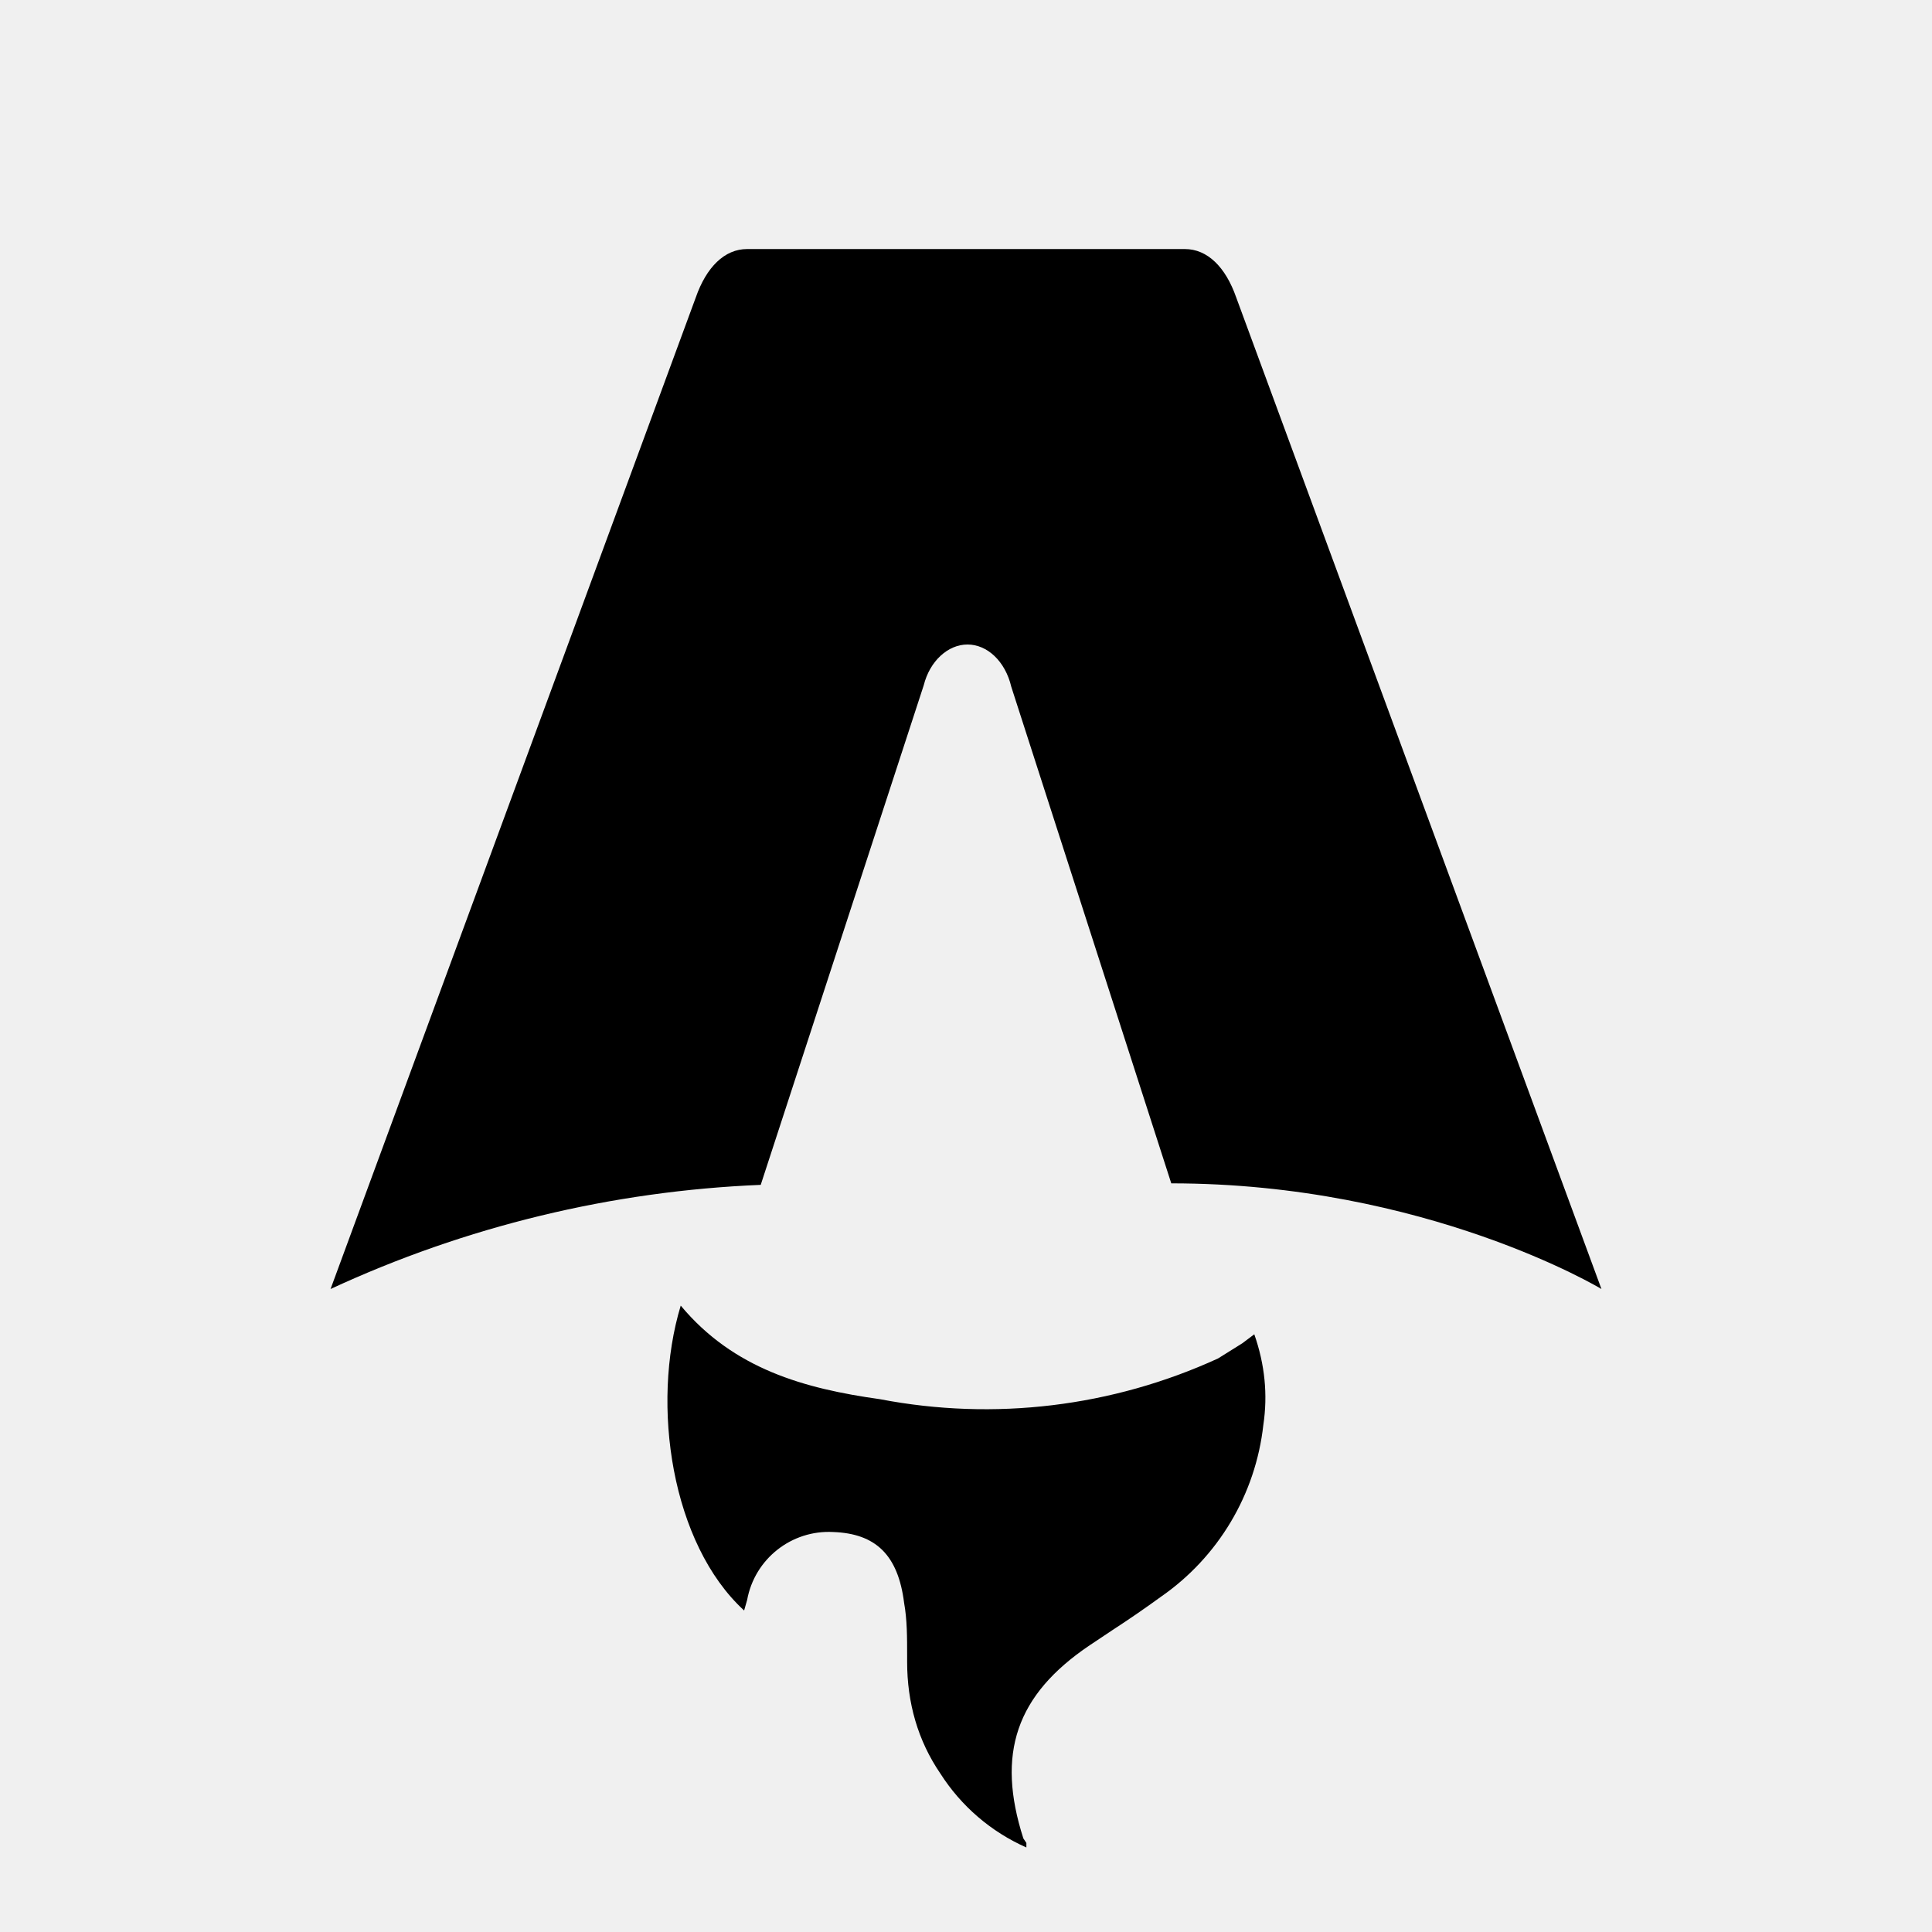
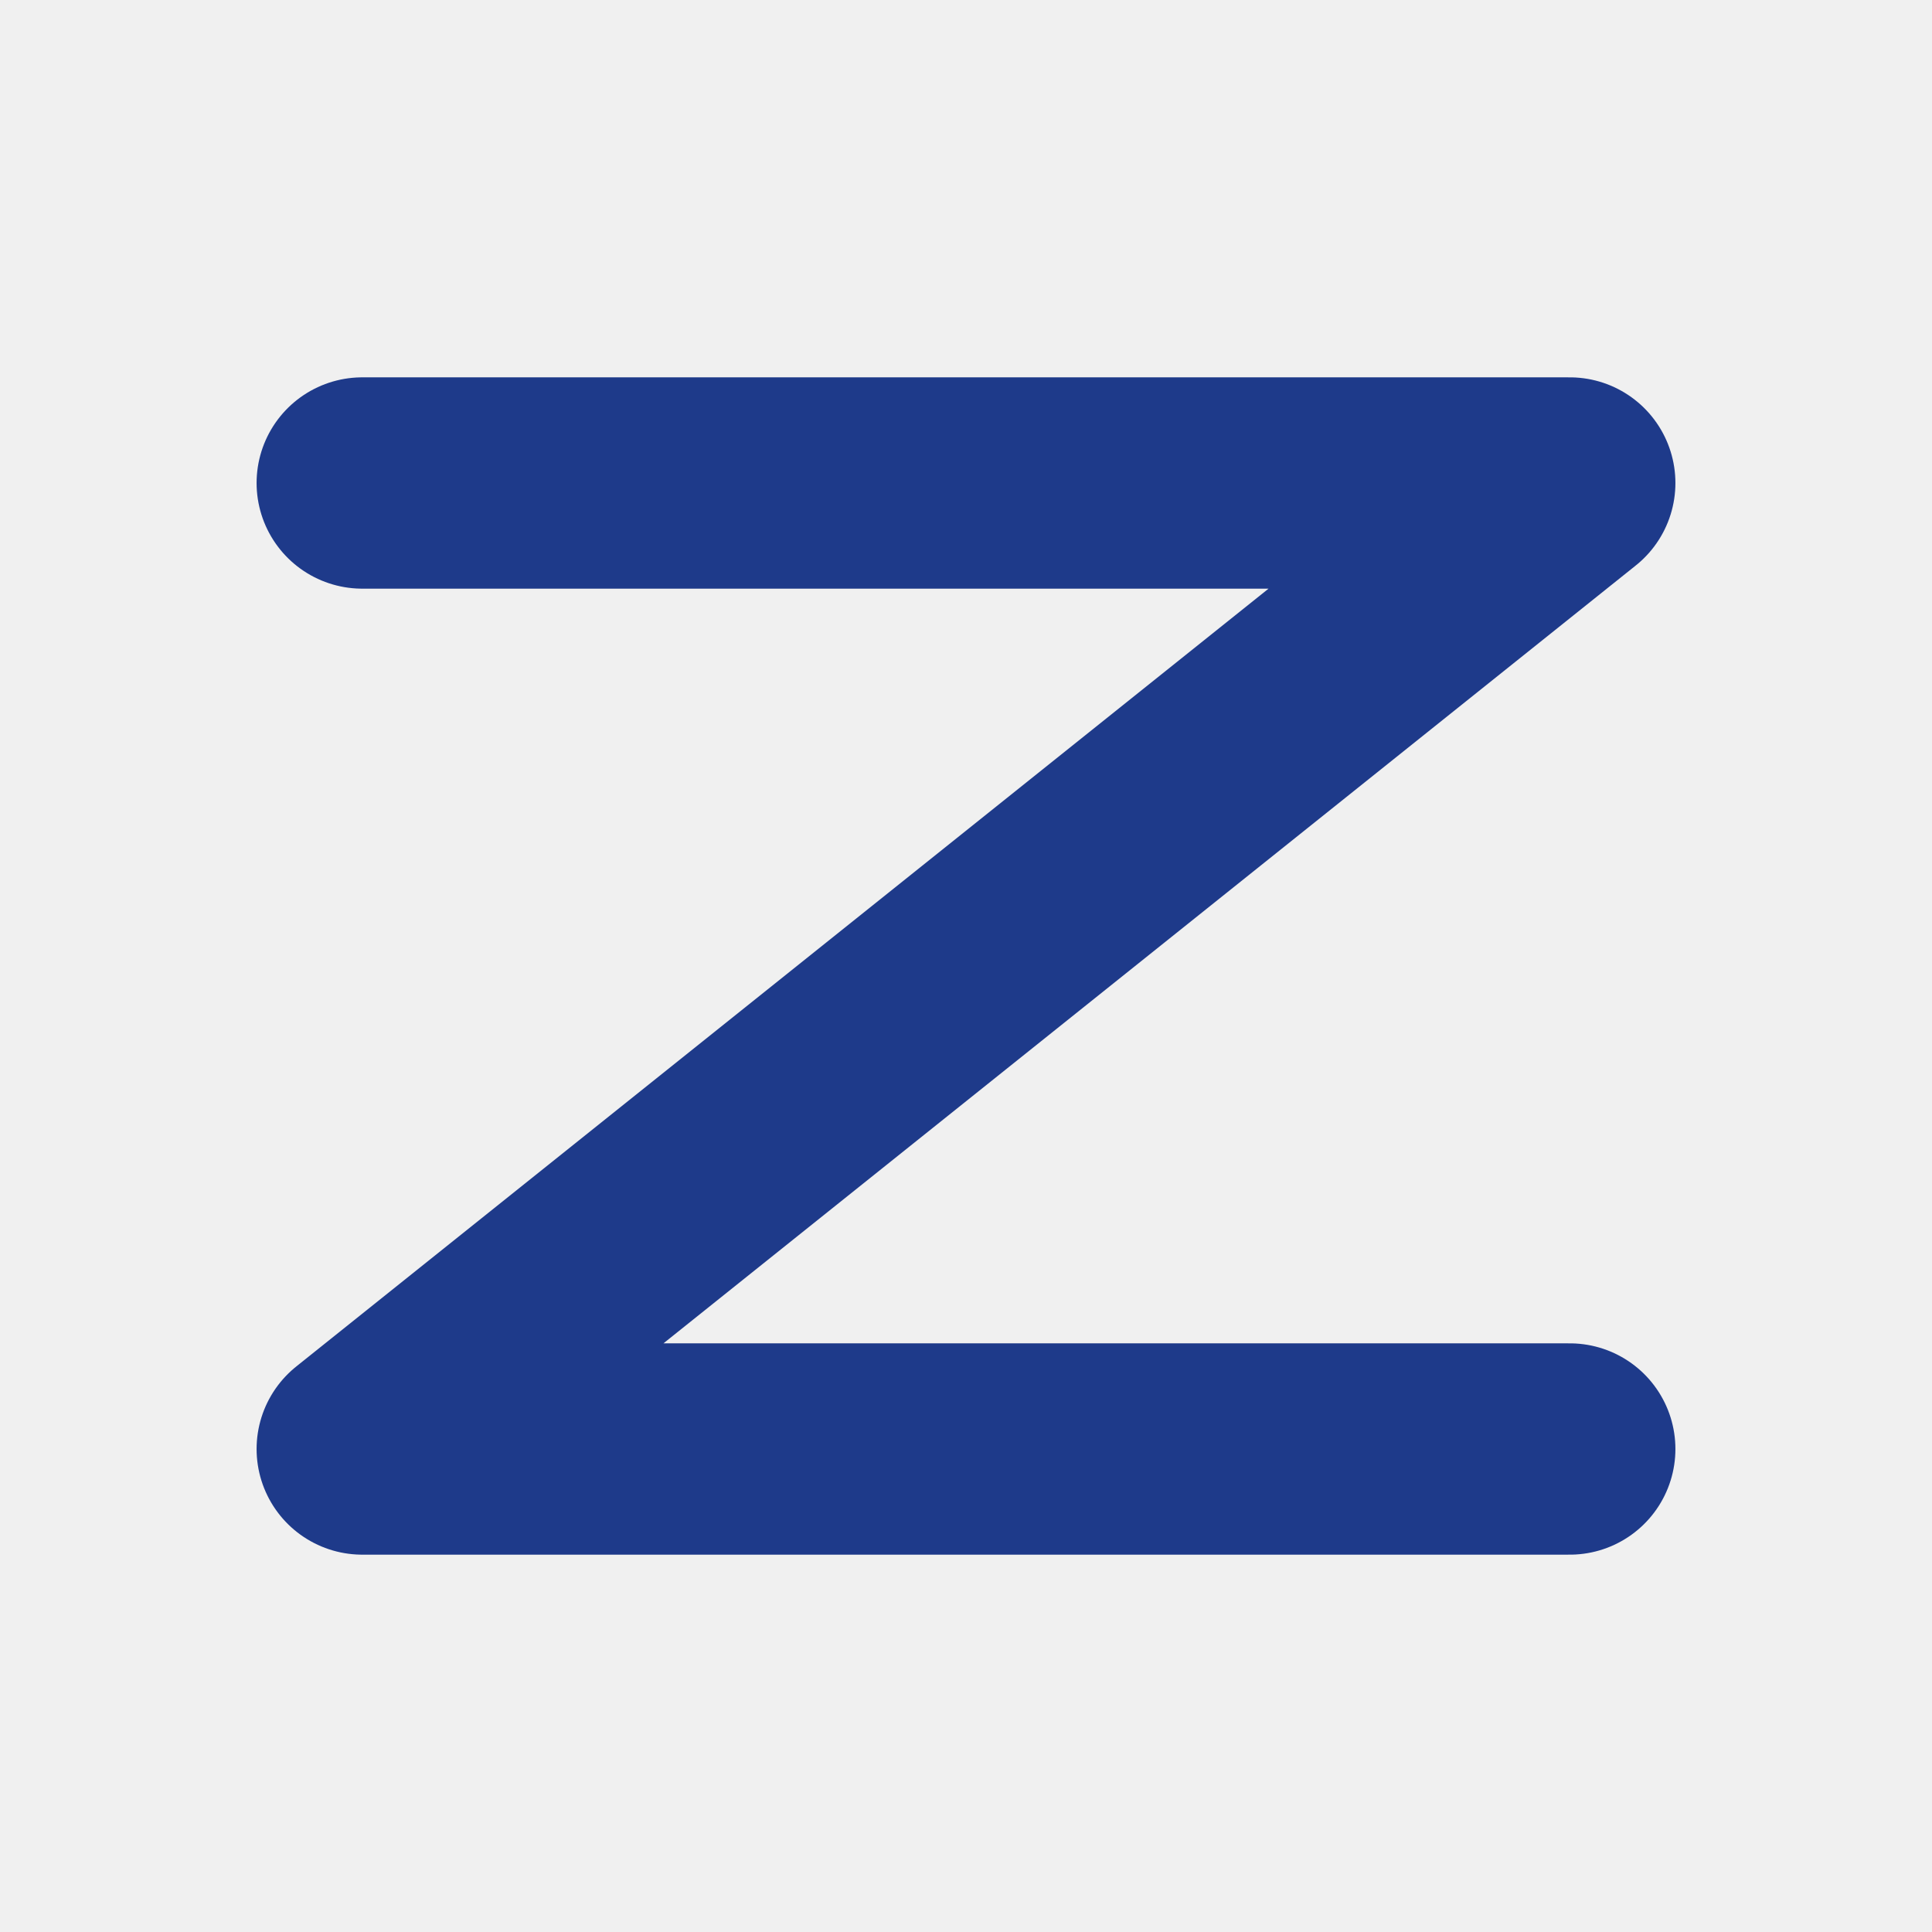
- <svg xmlns="http://www.w3.org/2000/svg" fill="none" viewBox="0 0 128 128">
-   <path d="M50.4 78.5a75.1 75.1 0 0 0-28.5 6.9l24.2-65.7c.7-2 1.9-3.2 3.4-3.2h29c1.5 0 2.7 1.2 3.4 3.2l24.2 65.7s-11.6-7-28.5-7L67 45.5c-.4-1.7-1.6-2.8-2.9-2.8-1.3 0-2.5 1.1-2.9 2.7L50.4 78.5Zm-1.1 28.2Zm-4.2-20.2c-2 6.6-.6 15.8 4.2 20.2a17.5 17.5 0 0 1 .2-.7 5.5 5.5 0 0 1 5.7-4.5c2.8.1 4.3 1.5 4.7 4.7.2 1.1.2 2.3.2 3.5v.4c0 2.7.7 5.2 2.2 7.4a13 13 0 0 0 5.7 4.9v-.3l-.2-.3c-1.8-5.6-.5-9.5 4.4-12.8l1.5-1a73 73 0 0 0 3.2-2.2 16 16 0 0 0 6.8-11.4c.3-2 .1-4-.6-6l-.8.6-1.6 1a37 37 0 0 1-22.4 2.7c-5-.7-9.7-2-13.2-6.2Z" />
-   <style>
-         path { fill: #000; }
-         @media (prefers-color-scheme: dark) {
-             path { fill: #FFF; }
-         }
-     </style>
+ <svg xmlns="http://www.w3.org/2000/svg" viewBox="0 0 32 32">
+   <path d="M6 8h20M6 24h20M26 8L6 24" stroke="#1e3a8a" stroke-width="3.5" stroke-linecap="round" stroke-linejoin="round" fill="none" />
</svg>
